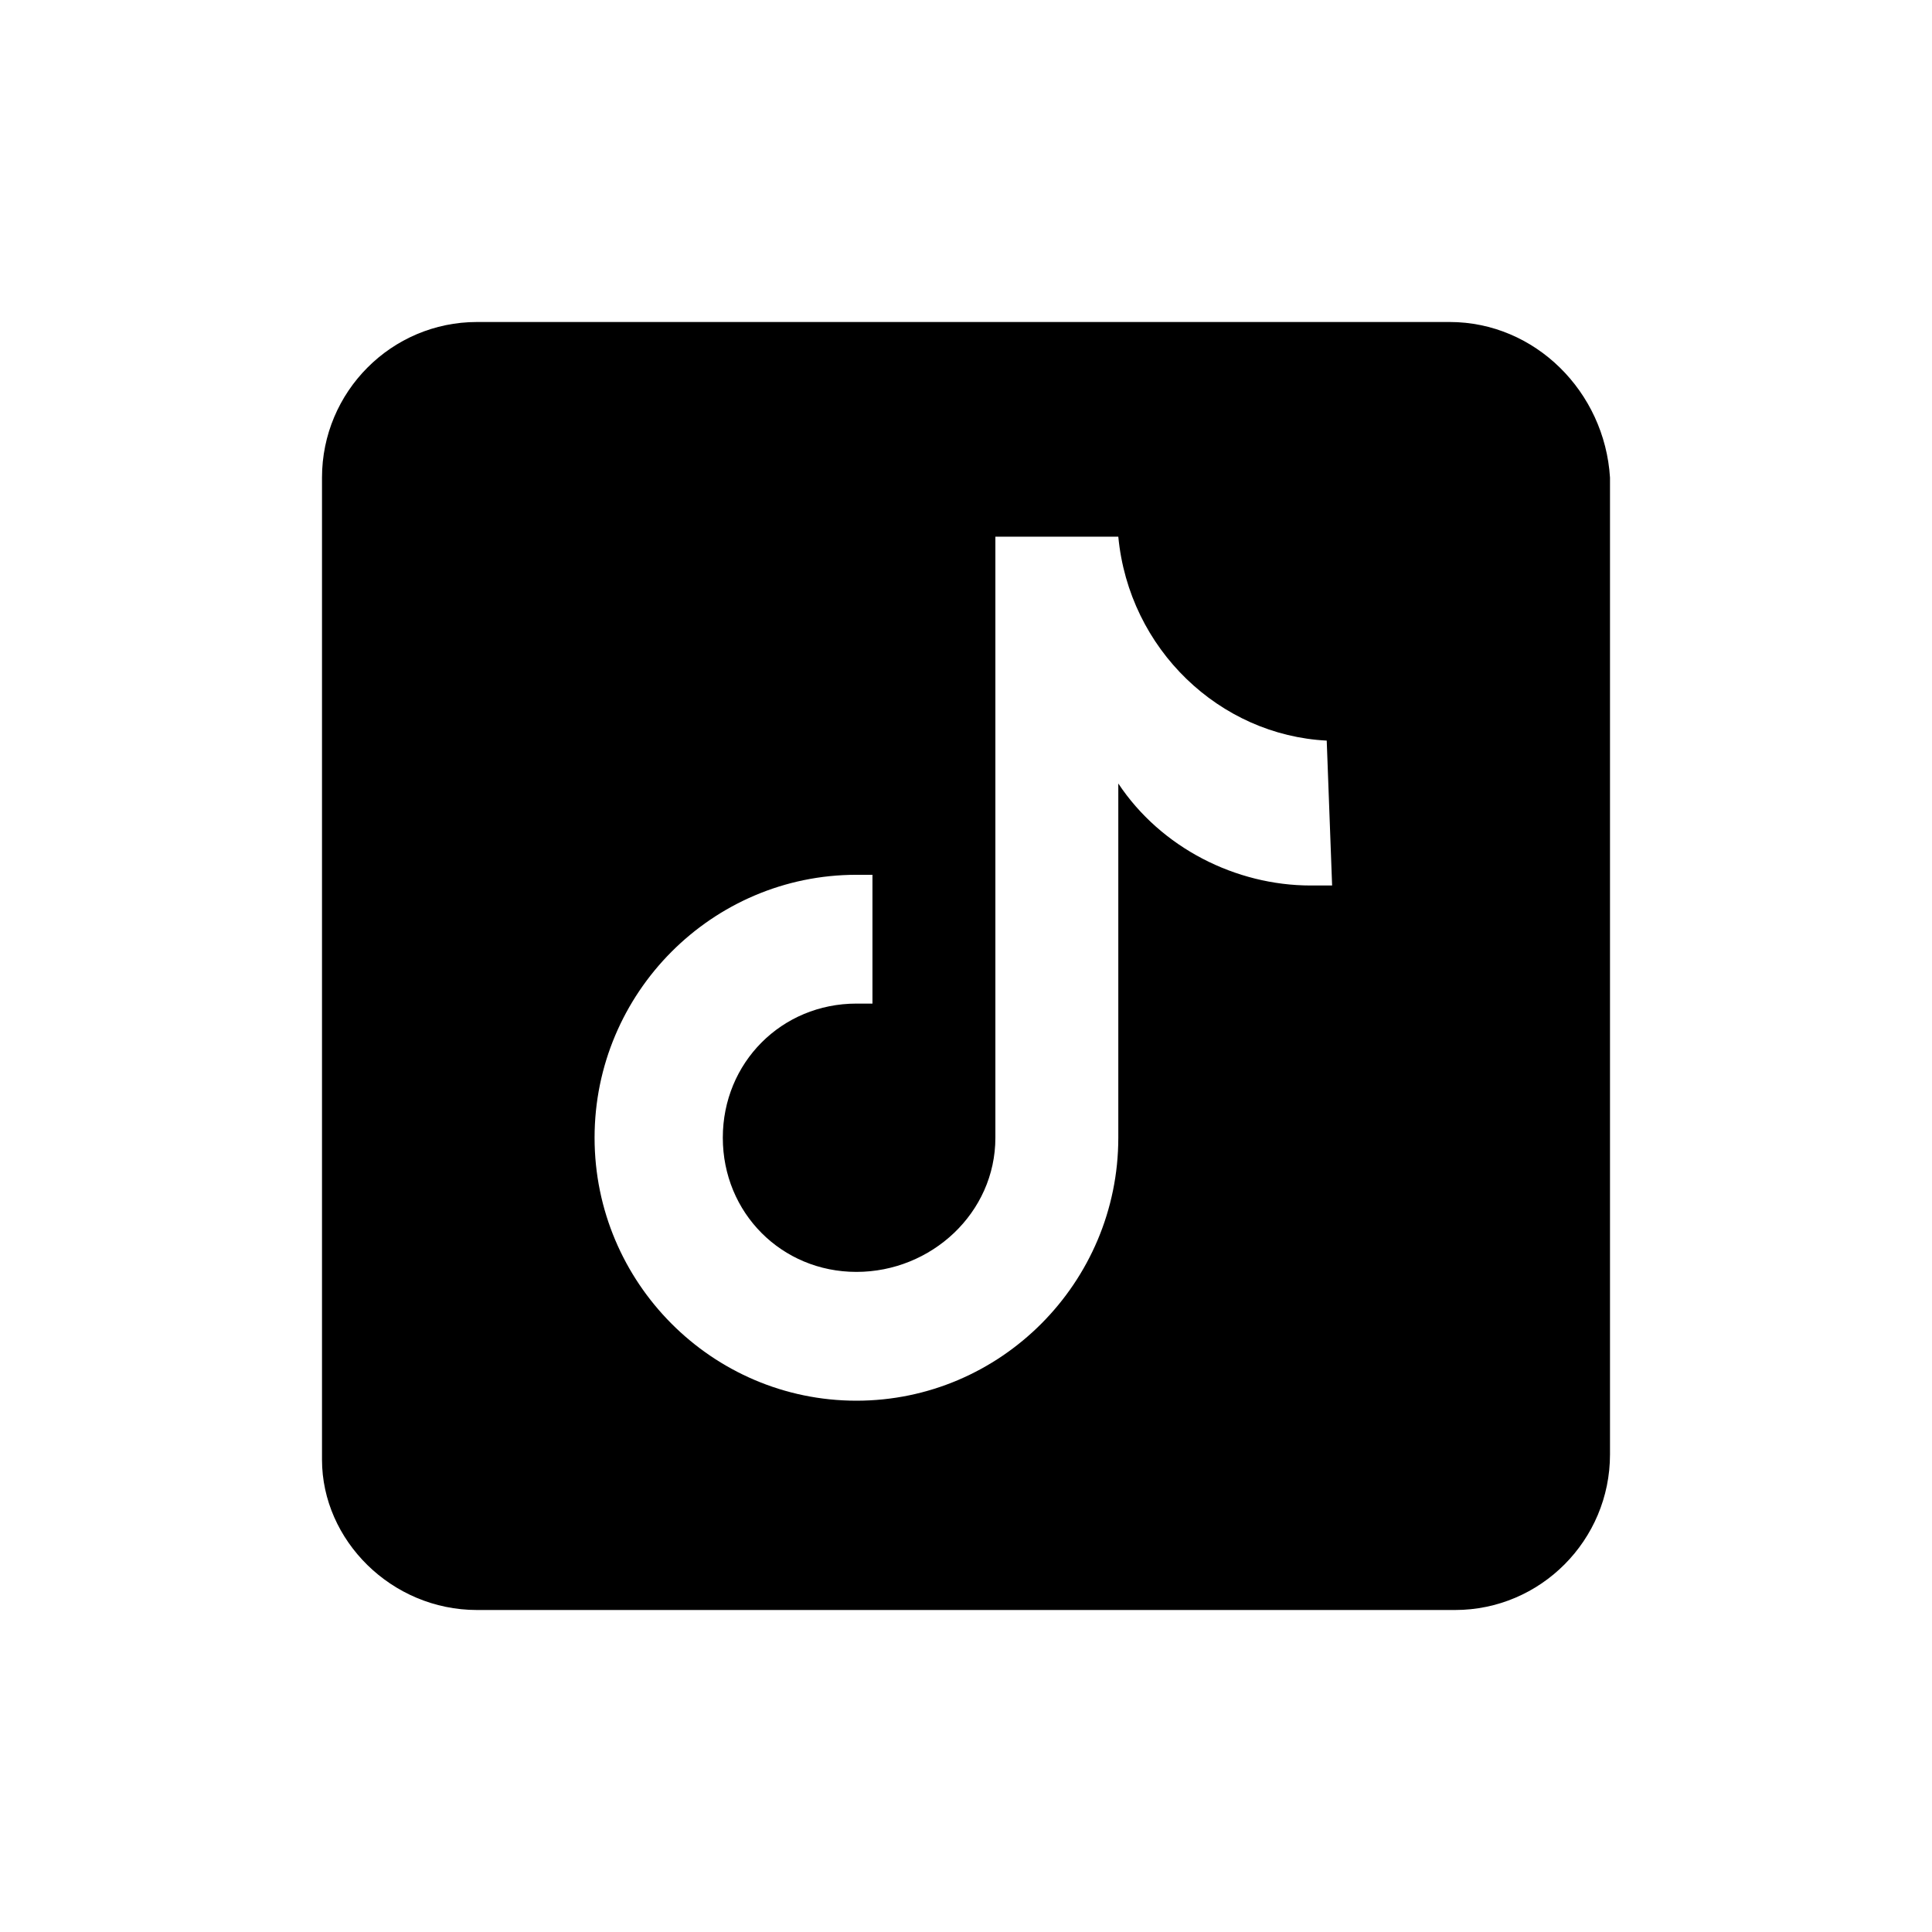
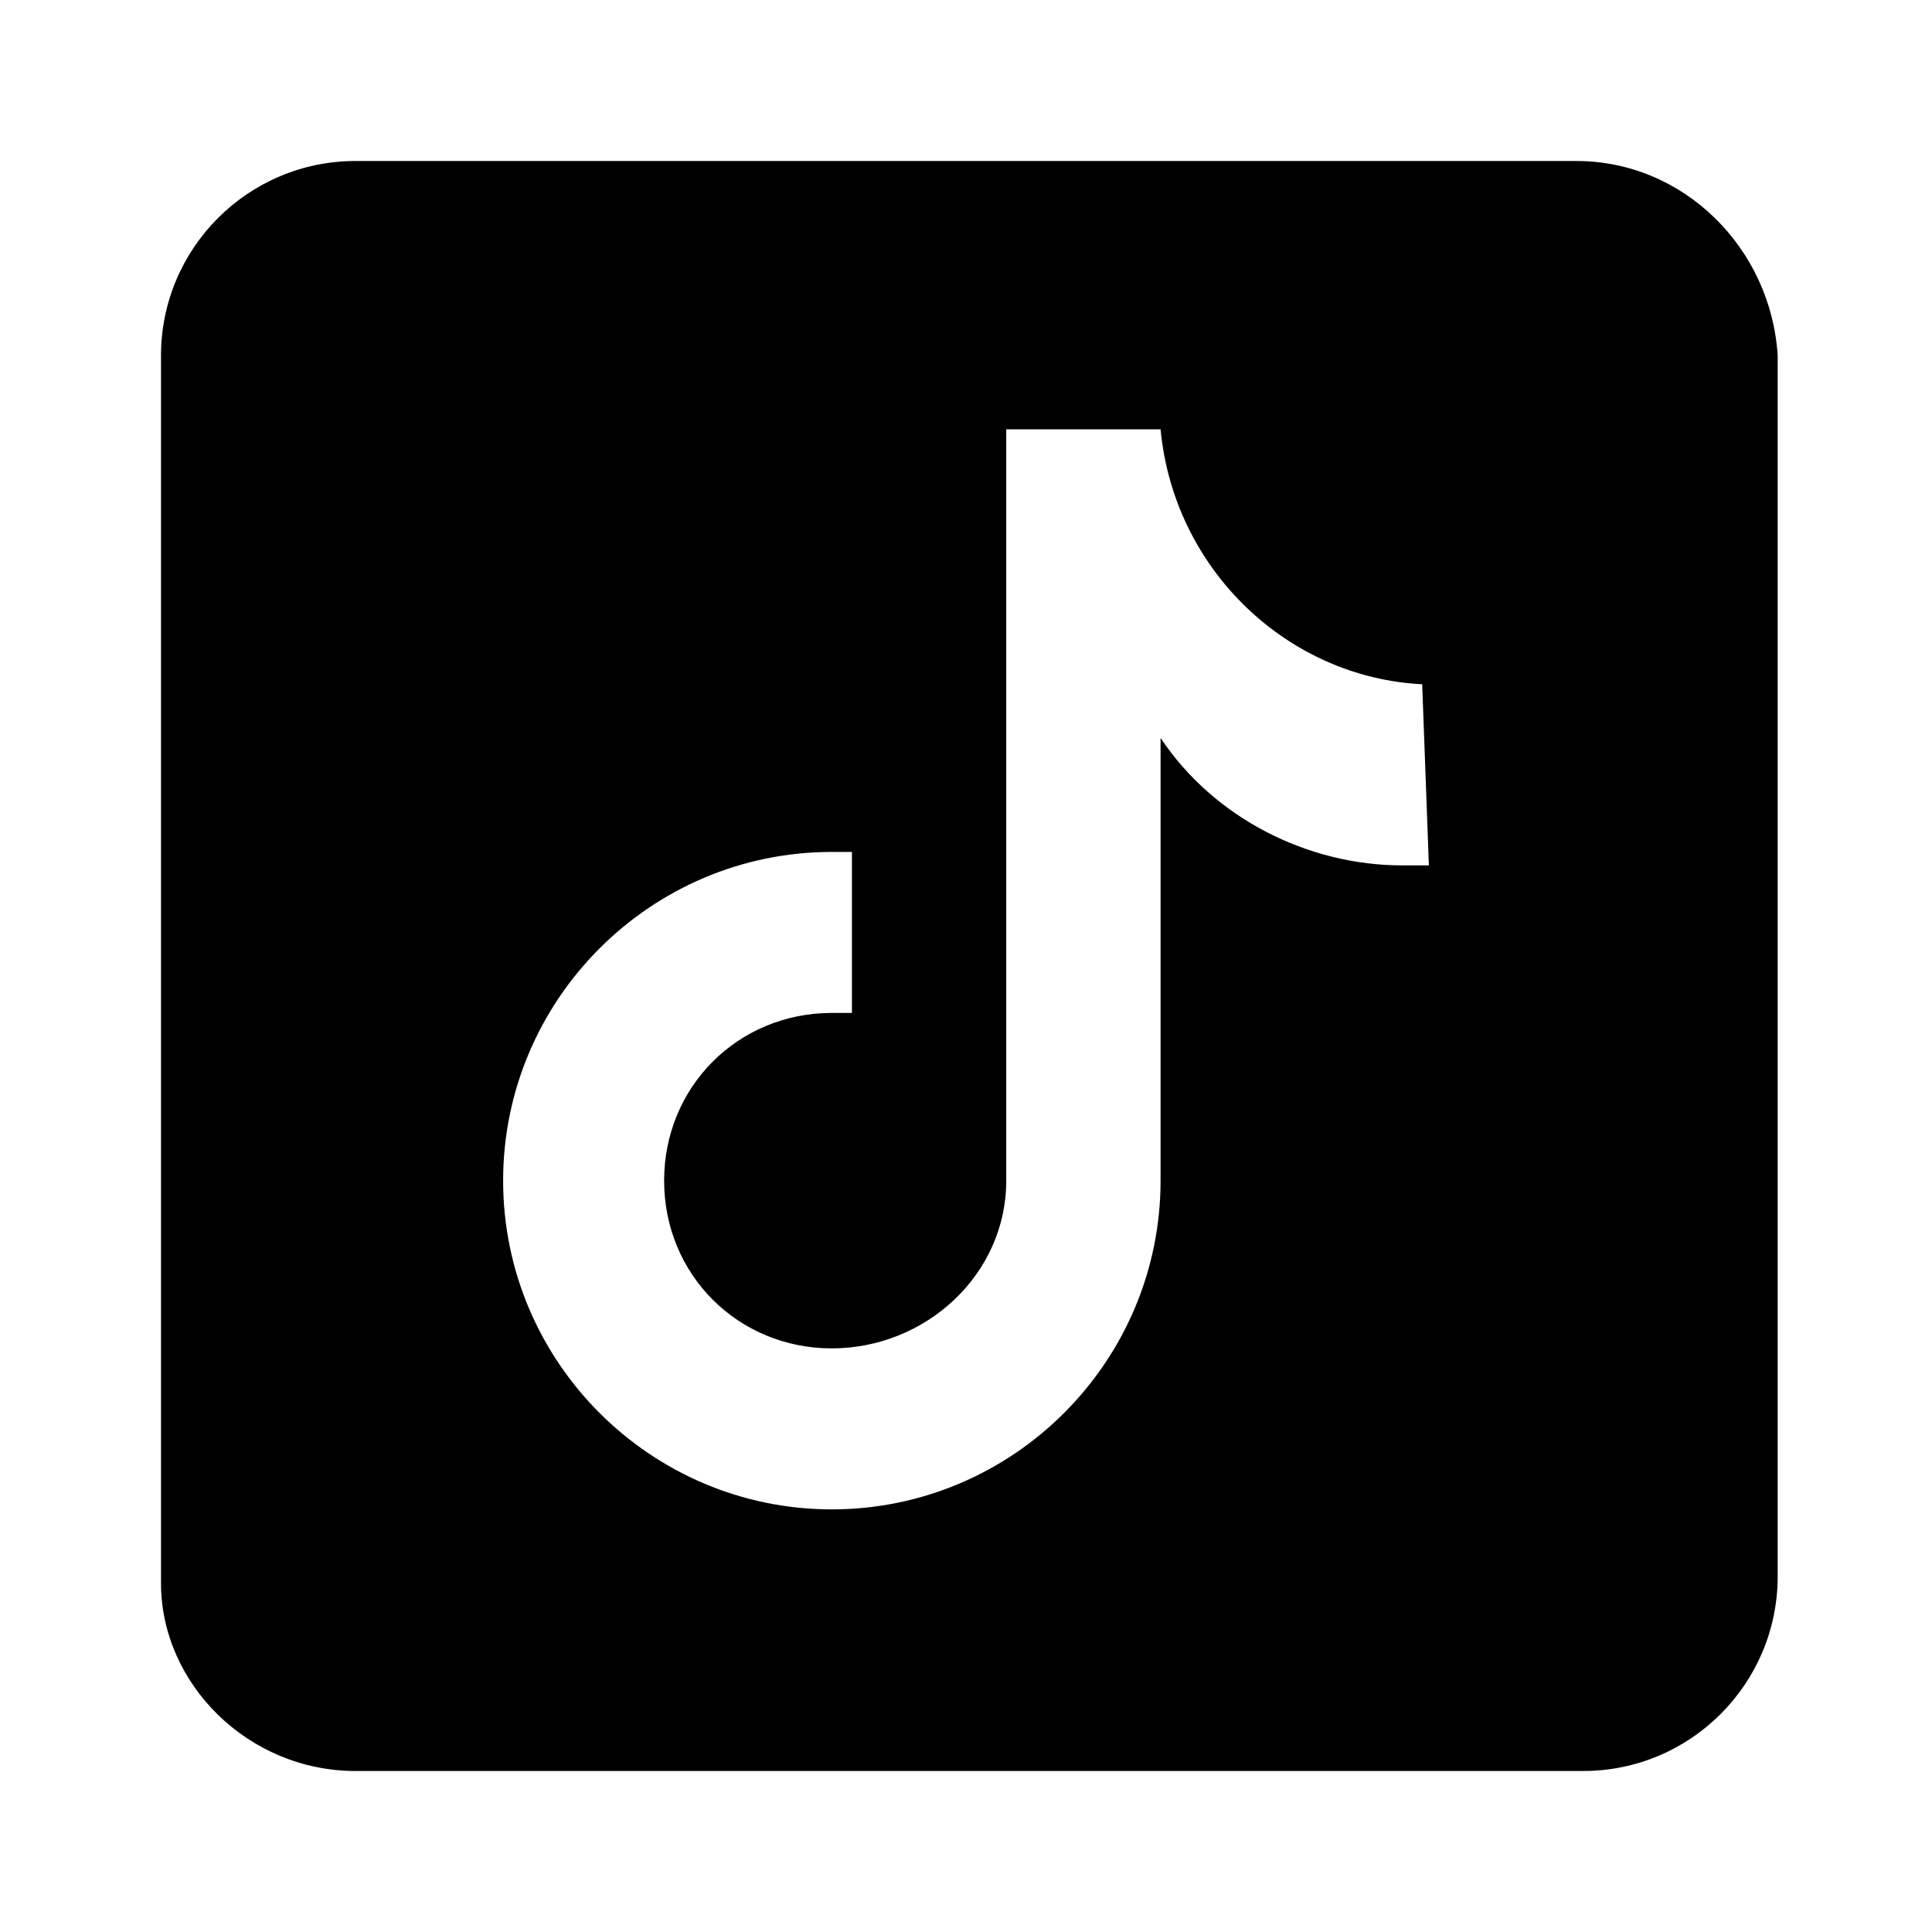
<svg xmlns="http://www.w3.org/2000/svg" width="24" height="24" viewBox="0 0 24 24" fill="none">
-   <path d="M18.008 4H5.925C4.863 4 4 4.867 4 5.933V18.133C4 19.133 4.863 20 5.925 20H18.075C19.137 20 20 19.133 20 18.067V5.933C19.934 4.867 19.07 4 18.008 4ZM16.548 11C16.481 11 16.349 11 16.282 11C15.353 11 14.423 10.533 13.892 9.733V14.133C13.892 15.933 12.431 17.4 10.639 17.4C8.846 17.4 7.386 15.933 7.386 14.133C7.386 12.333 8.846 10.867 10.639 10.867C10.705 10.867 10.772 10.867 10.838 10.867V12.467C10.772 12.467 10.705 12.467 10.639 12.467C9.71 12.467 8.979 13.2 8.979 14.133C8.979 15.067 9.71 15.8 10.639 15.8C11.569 15.8 12.365 15.067 12.365 14.133V6.667H13.892C14.025 8.067 15.153 9.133 16.481 9.2L16.548 11Z" fill="currentColor" />
+   <path d="M19.583 2H4.417C3.083 2 2 3.083 2 4.417V19.667C2 20.917 3.083 22 4.417 22H19.667C21 22 22.083 20.917 22.083 19.583V4.417C22 3.083 20.917 2 19.583 2ZM17.75 10.75C17.667 10.75 17.5 10.75 17.417 10.75C16.25 10.75 15.083 10.167 14.417 9.167V14.667C14.417 16.917 12.583 18.75 10.333 18.75C8.083 18.75 6.25 16.917 6.25 14.667C6.25 12.417 8.083 10.583 10.333 10.583C10.417 10.583 10.5 10.583 10.583 10.583V12.583C10.5 12.583 10.417 12.583 10.333 12.583C9.167 12.583 8.25 13.5 8.25 14.667C8.25 15.833 9.167 16.75 10.333 16.75C11.5 16.75 12.5 15.833 12.5 14.667V5.333H14.417C14.583 7.083 16 8.417 17.667 8.5L17.75 10.75Z" fill="currentColor" />
</svg>
